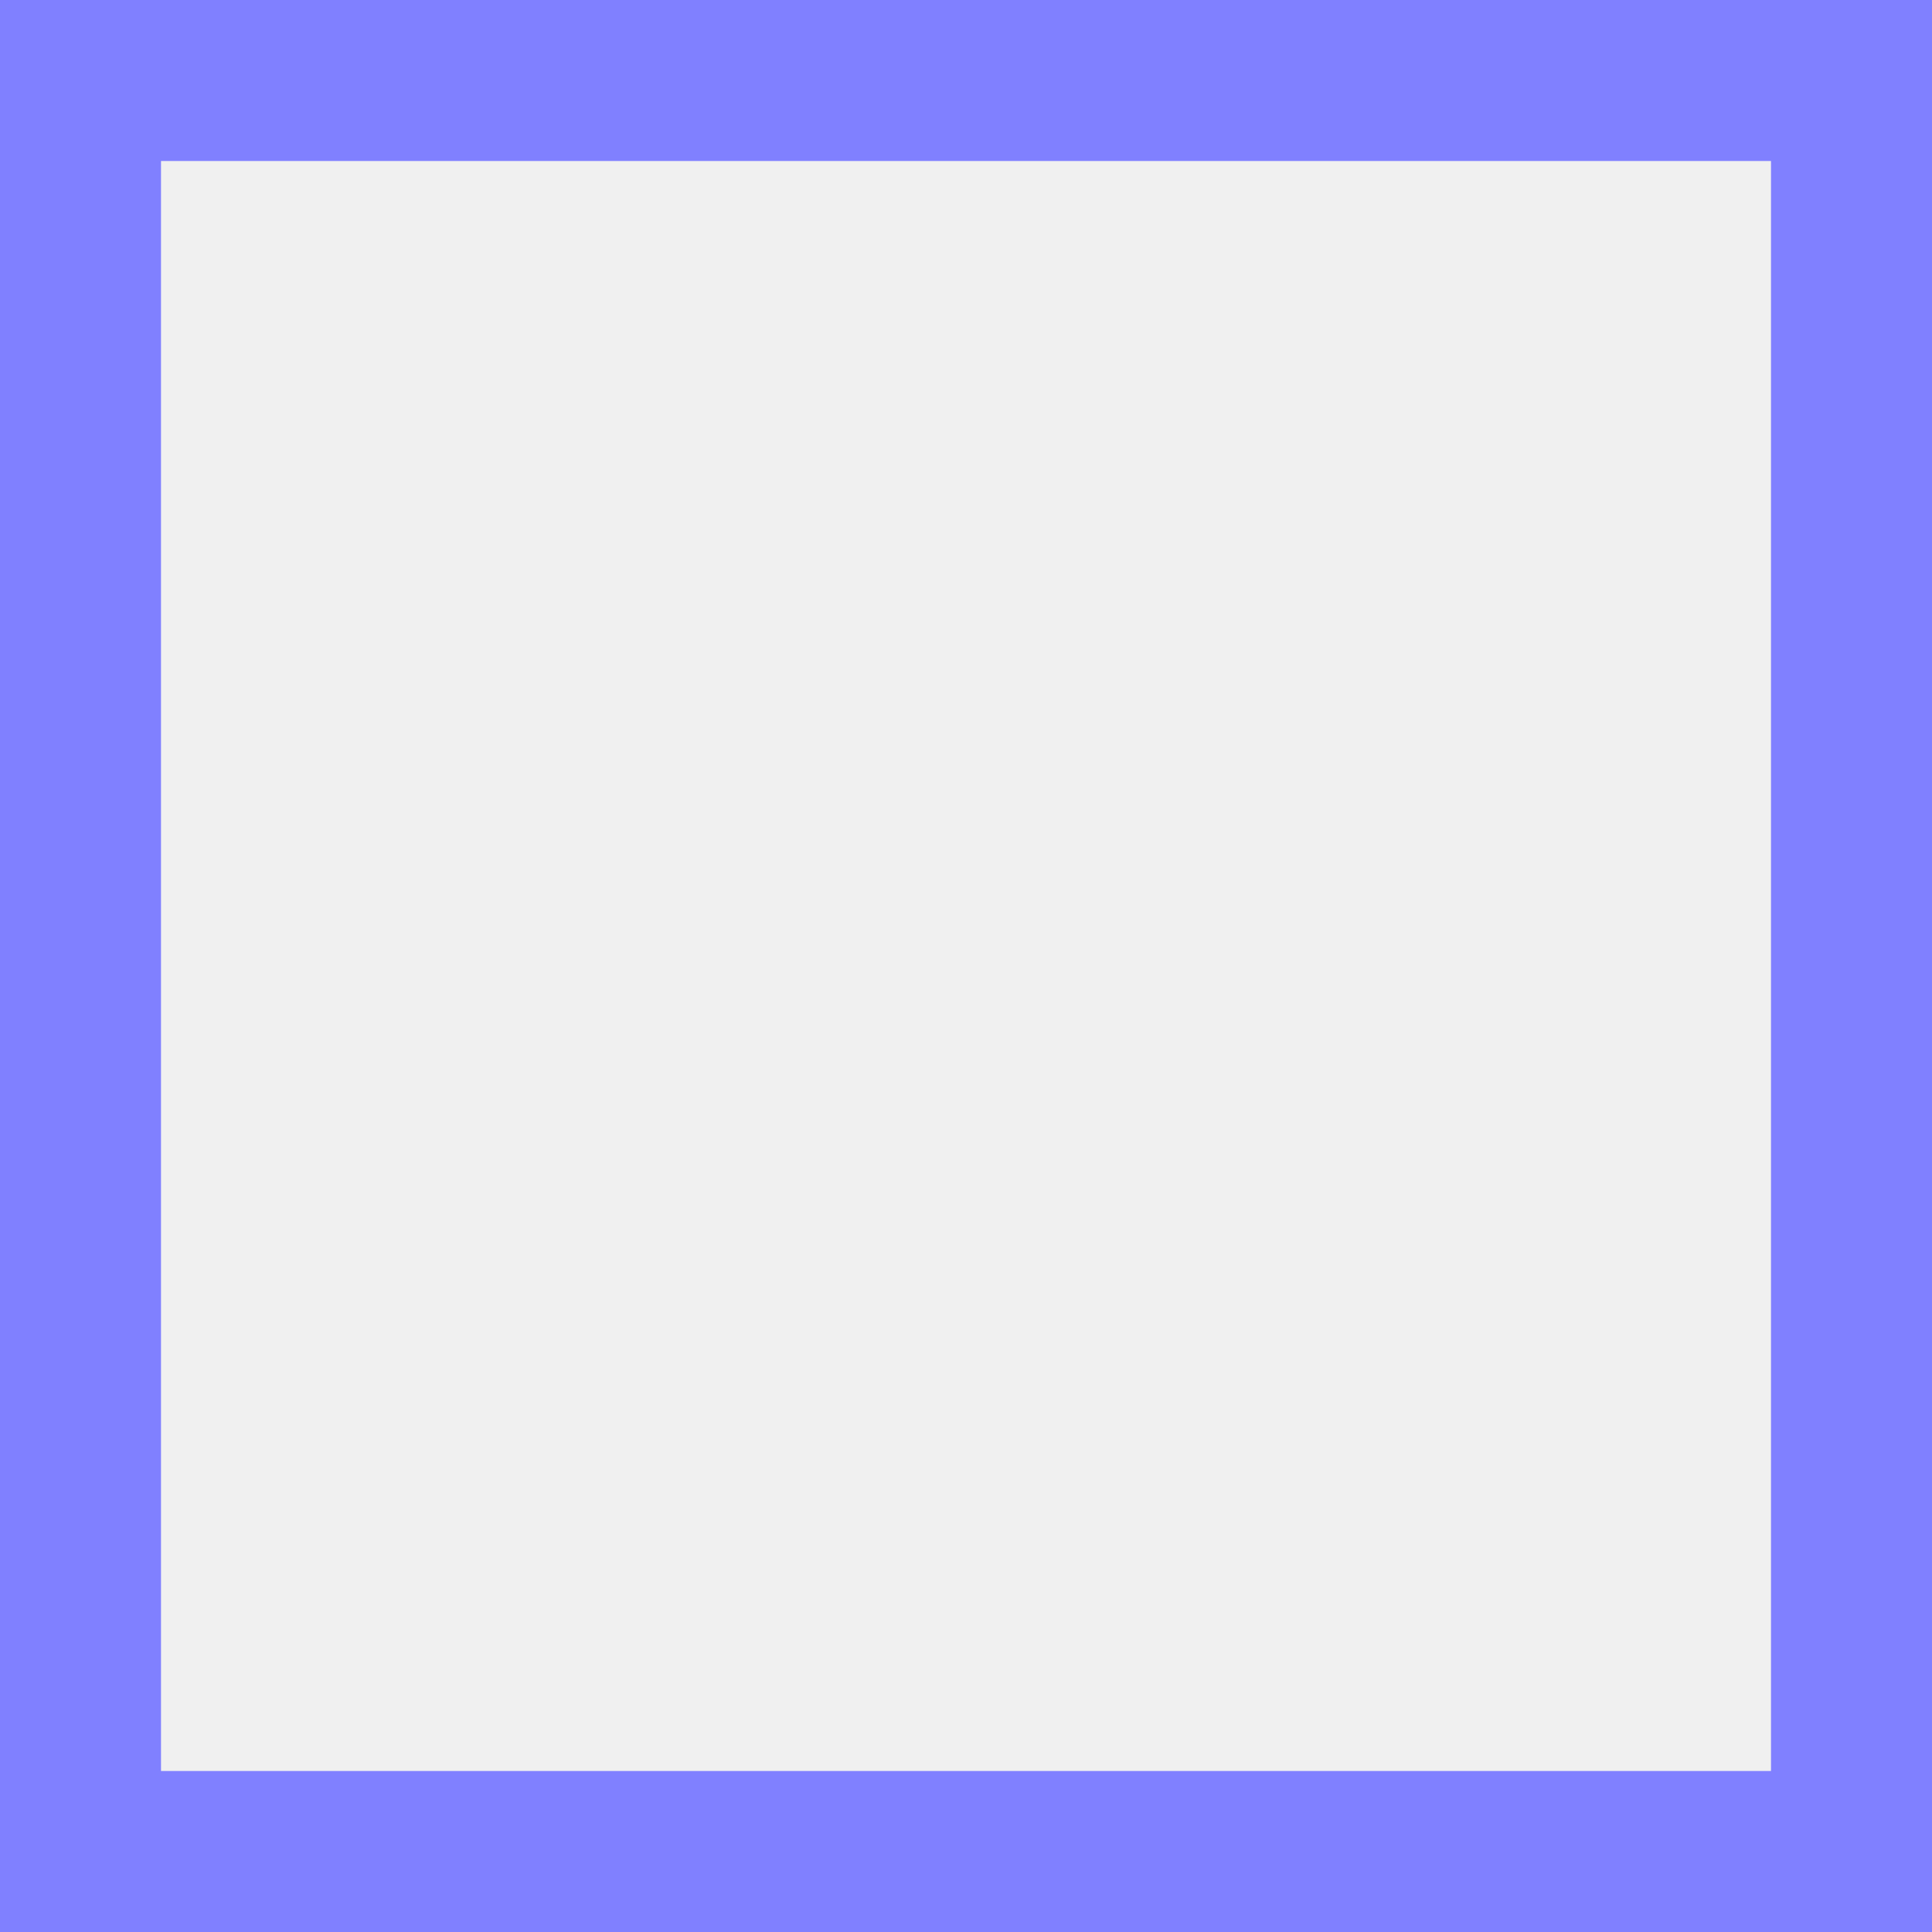
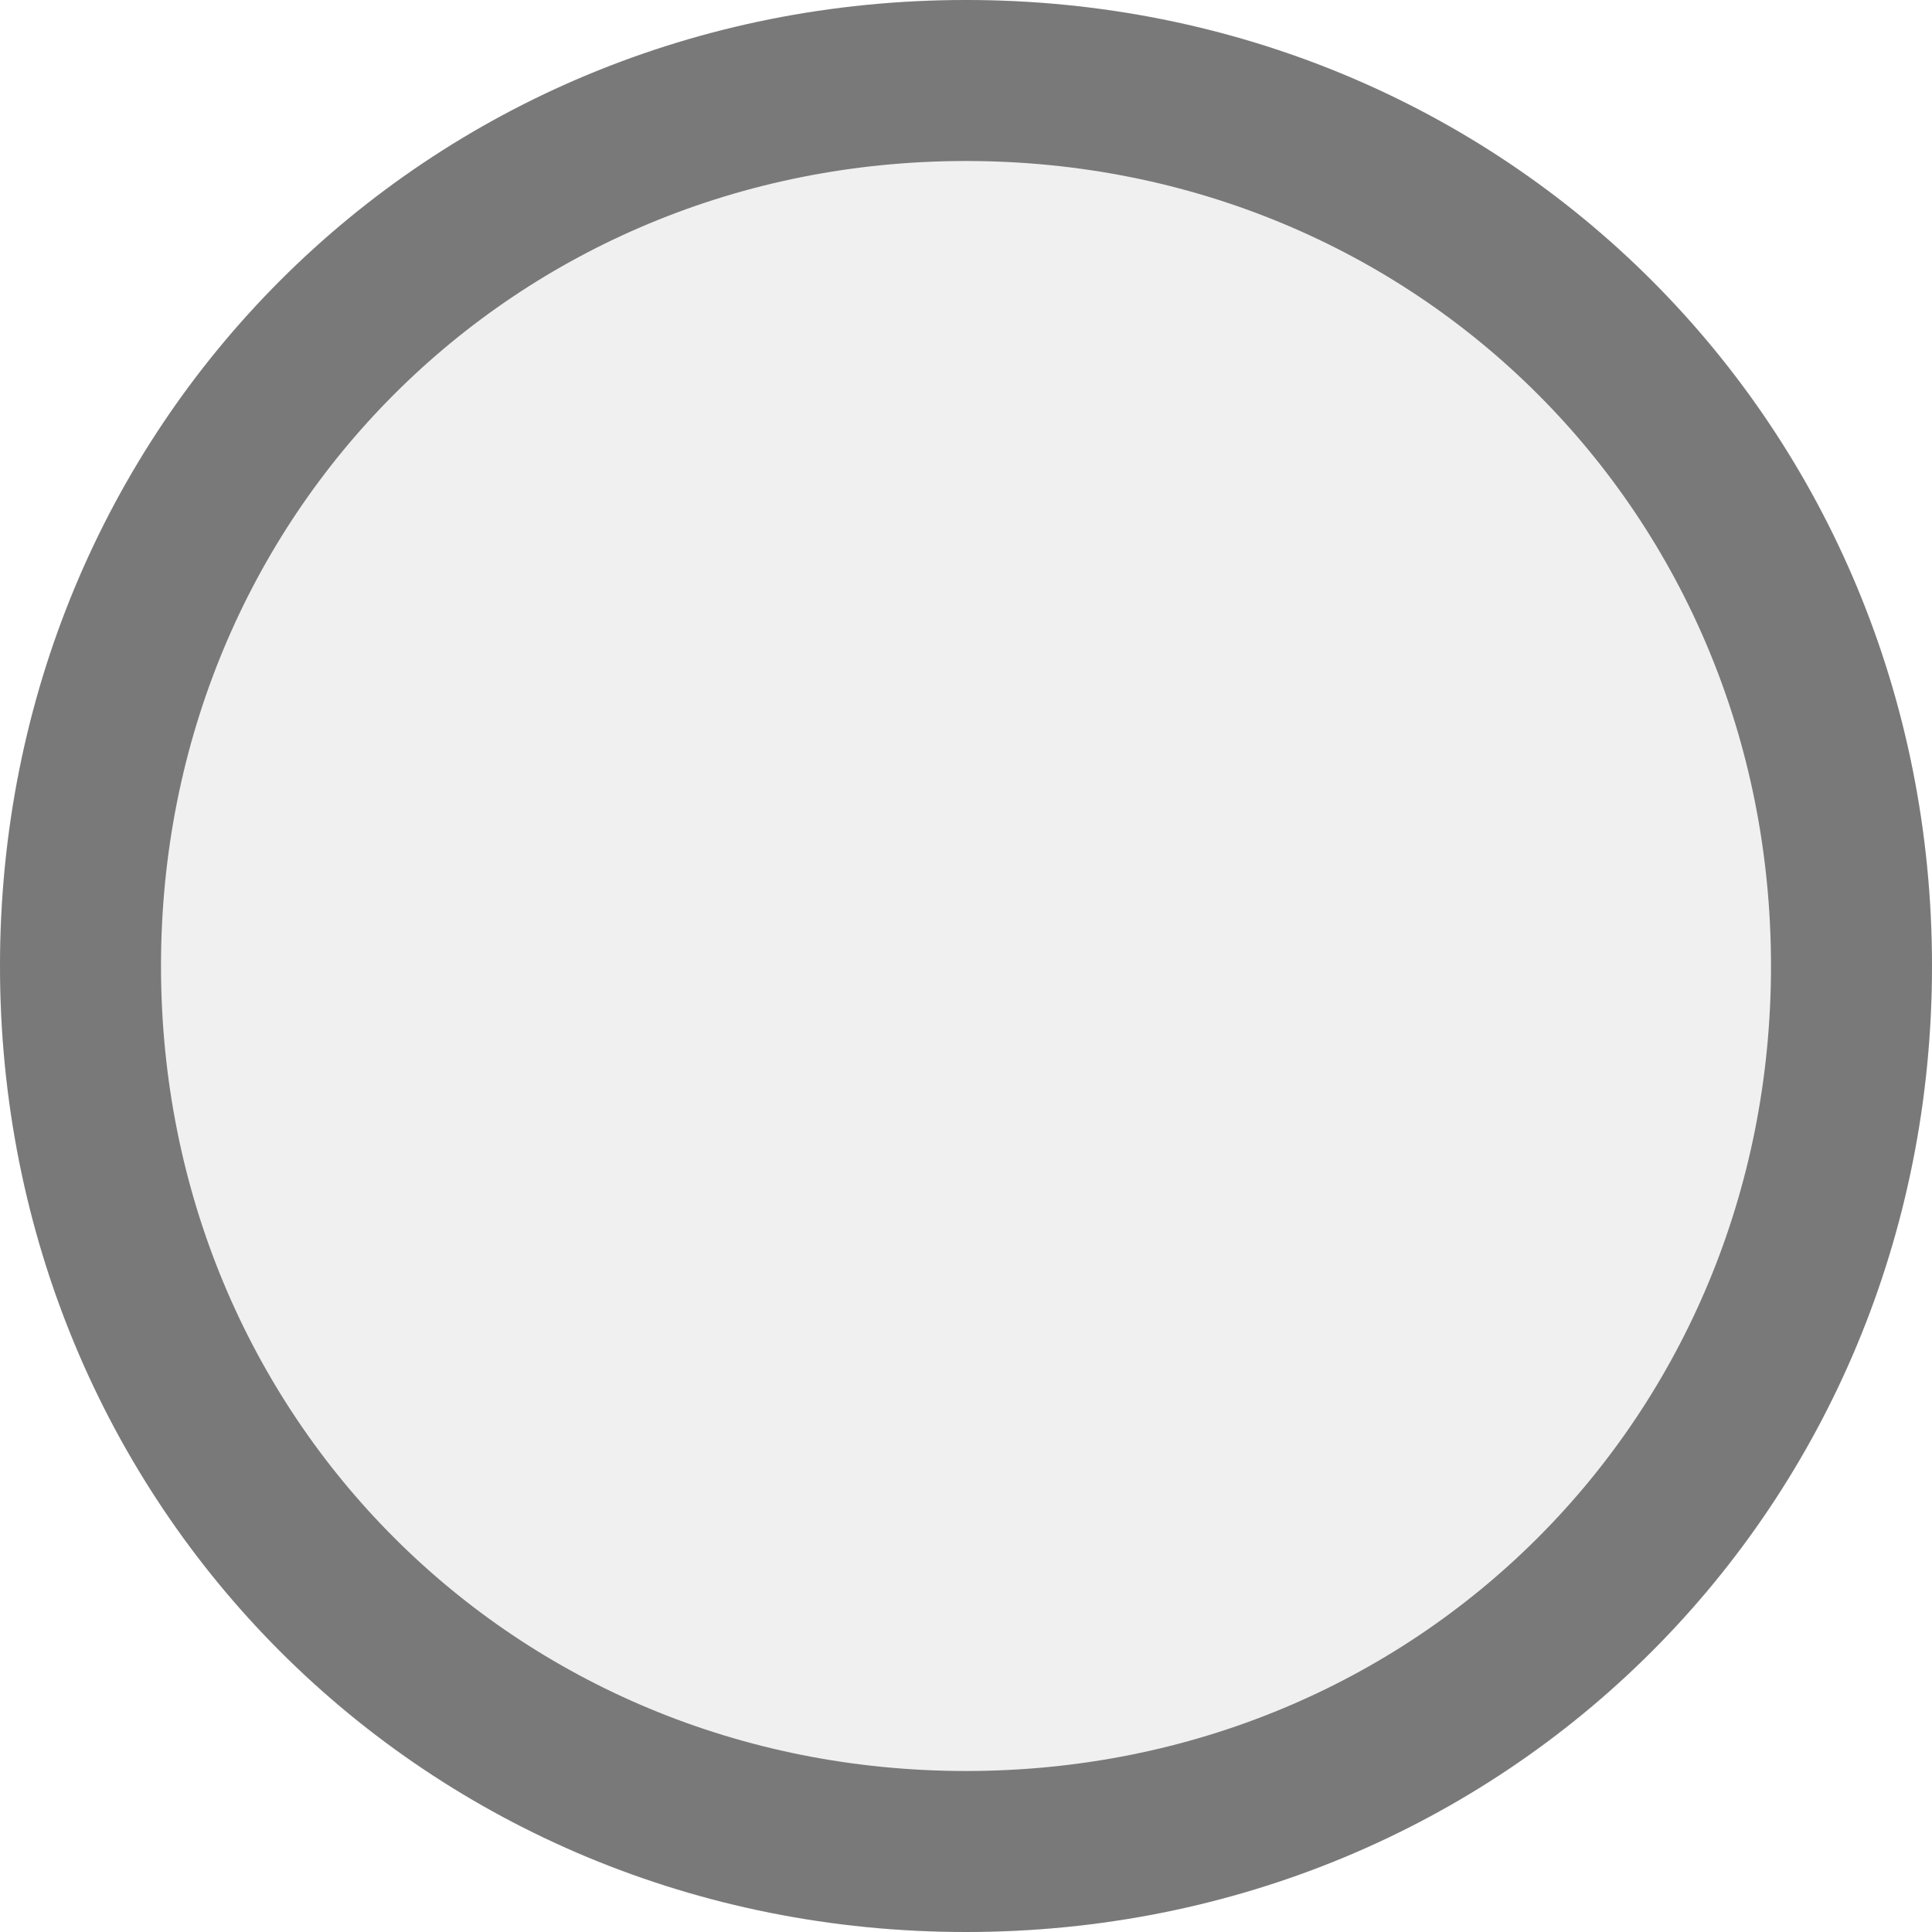
- <svg xmlns="http://www.w3.org/2000/svg" version="1.1" width="12px" height="12px" viewBox="2577 1743  12 12">
-   <path d="M 2577.5 1743.5  L 2588.5 1743.5  L 2588.5 1754.5  L 2577.5 1754.5  L 2577.5 1743.5  Z " fill-rule="nonzero" fill="#f0f0f0" stroke="none" />
-   <path d="M 2577.5 1743.5  L 2588.5 1743.5  L 2588.5 1754.5  L 2577.5 1754.5  L 2577.5 1743.5  Z " stroke-width="1" stroke="#8080ff" fill="none" />
+ <svg xmlns="http://www.w3.org/2000/svg" version="1.1" width="12px" height="12px" viewBox="2552 2614  12 12">
+   <path d="M 2558 2614  C 2561.36 2614  2564 2616.64  2564 2620  C 2564 2623.36  2561.36 2626  2558 2626  C 2554.64 2626  2552 2623.36  2552 2620  C 2552 2616.64  2554.64 2614  2558 2614  Z " fill-rule="nonzero" fill="#f0f0f0" stroke="none" />
+   <path d="M 2558 2614.5  C 2561.08 2614.5  2563.5 2616.92  2563.5 2620  C 2563.5 2623.08  2561.08 2625.5  2558 2625.5  C 2554.92 2625.5  2552.5 2623.08  2552.5 2620  C 2552.5 2616.92  2554.92 2614.5  2558 2614.5  Z " stroke-width="1" stroke="#797979" fill="none" />
</svg>
